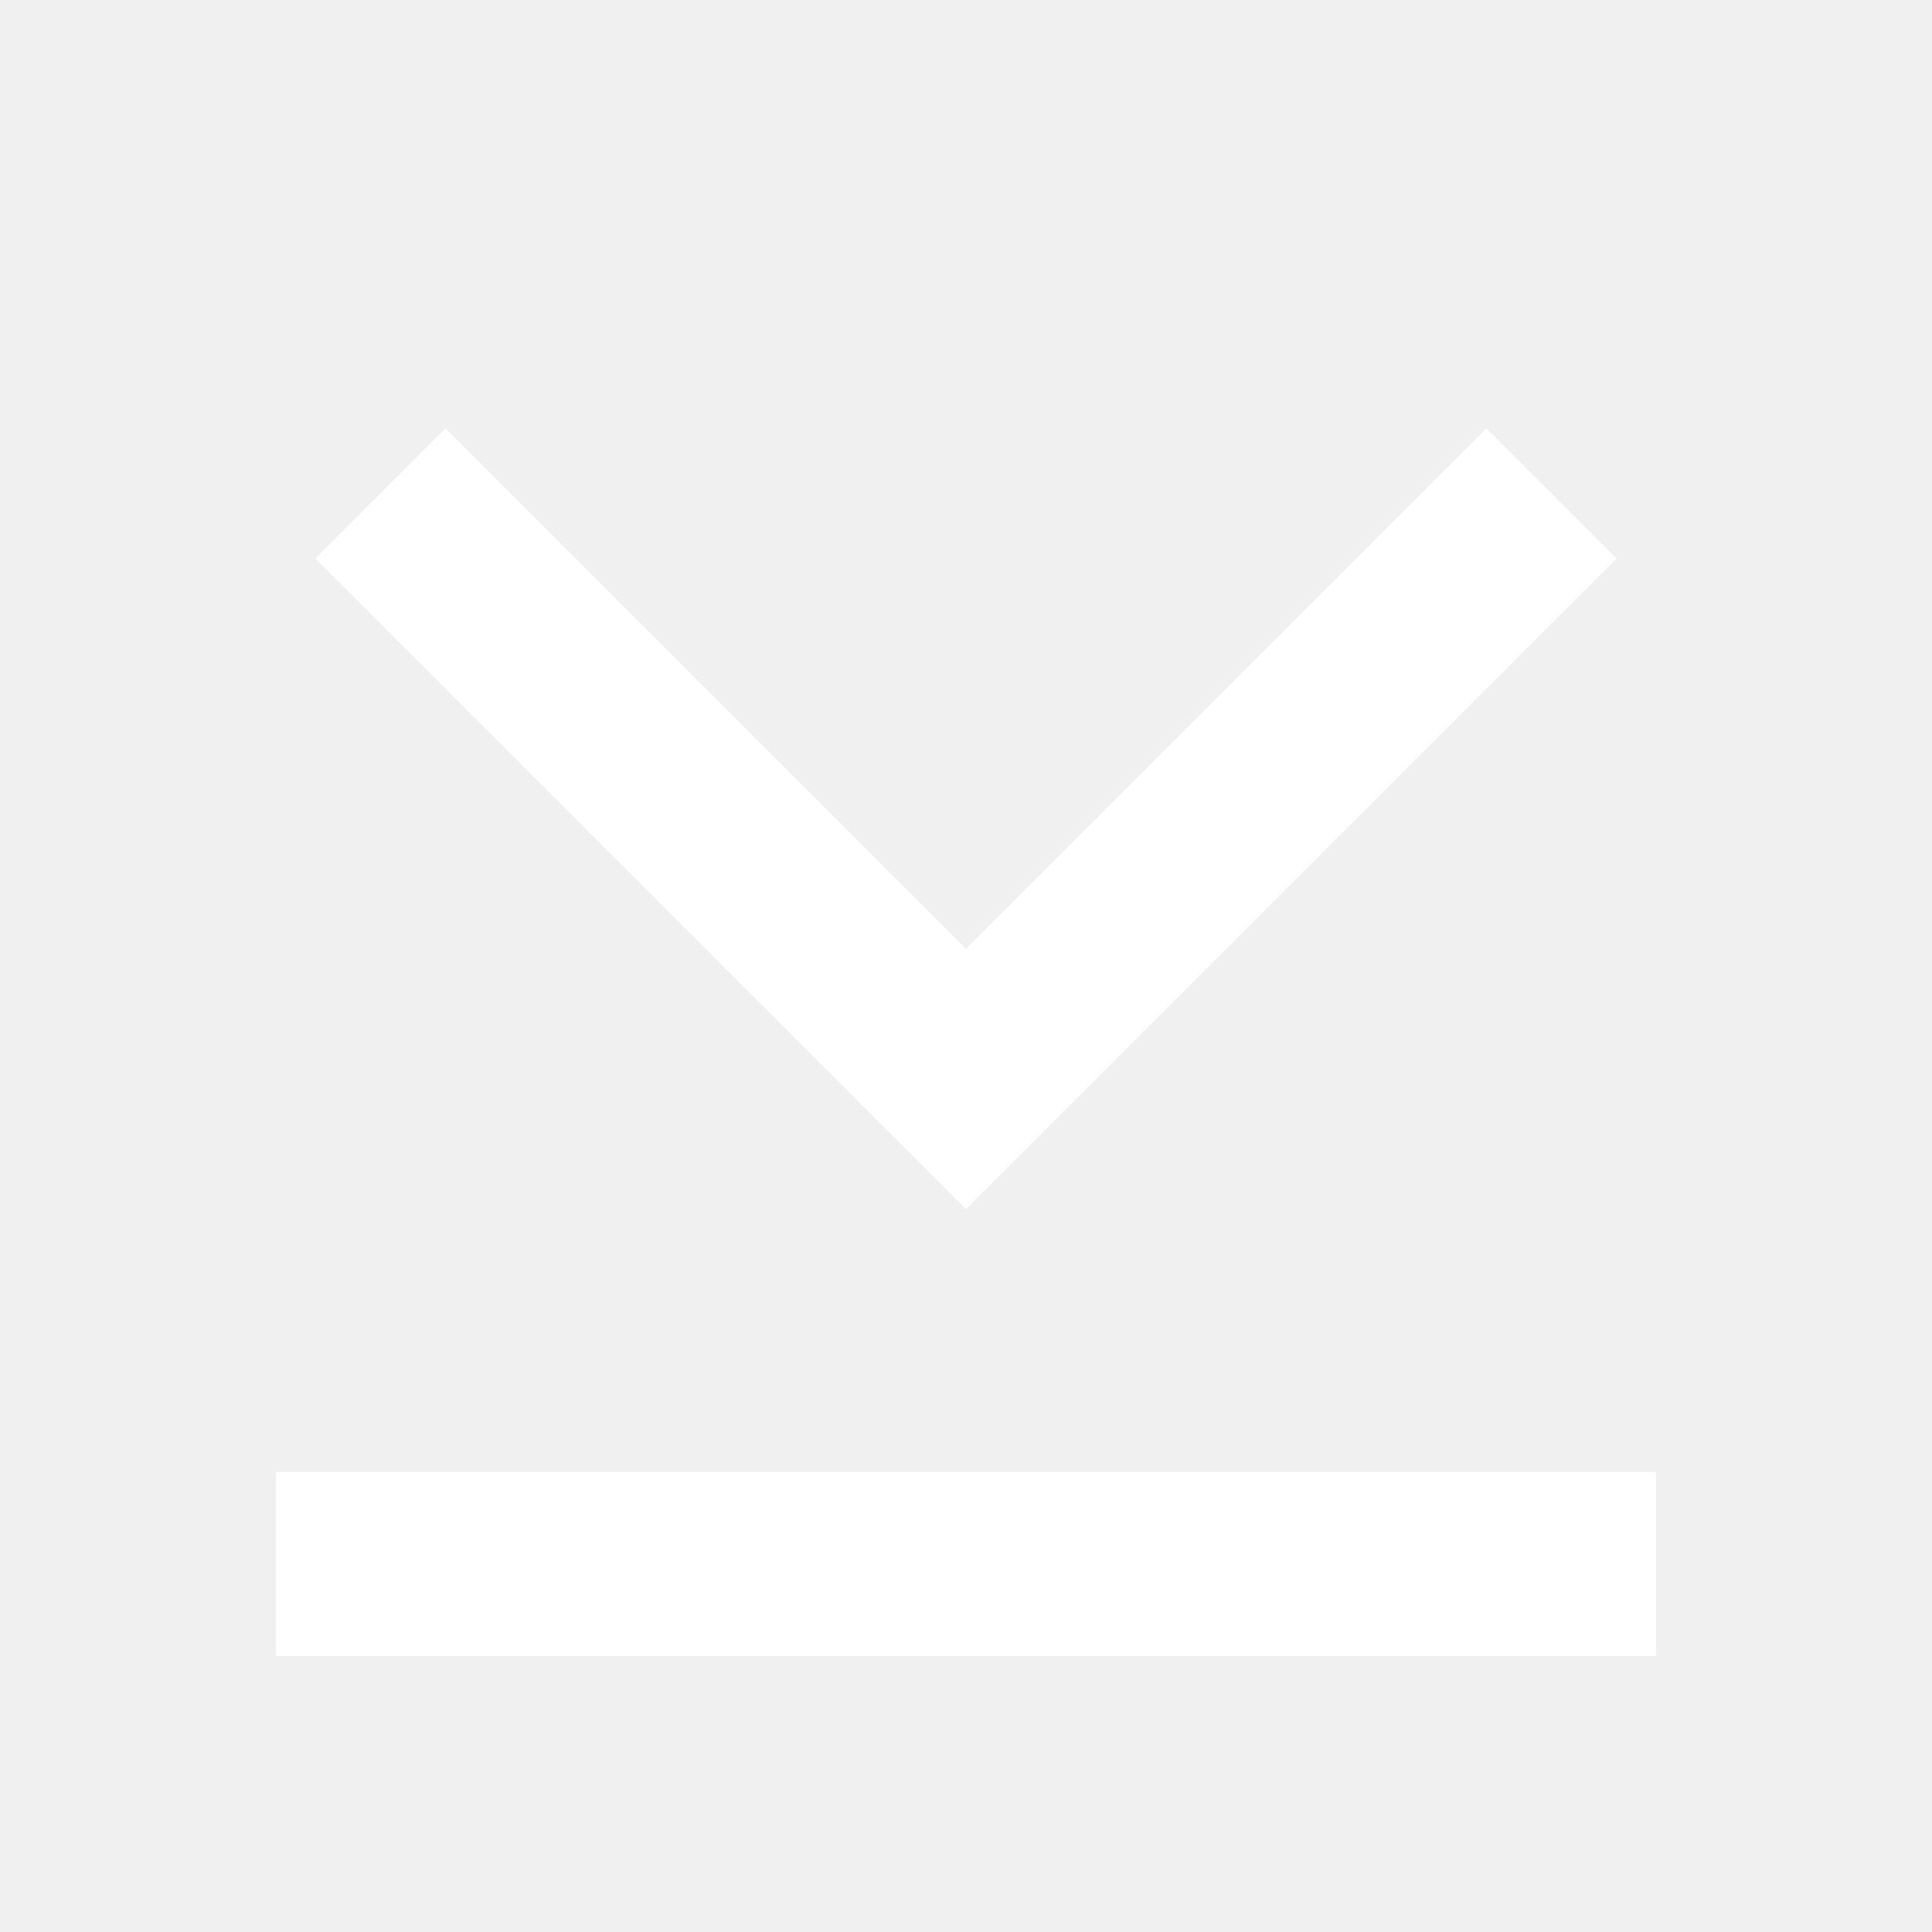
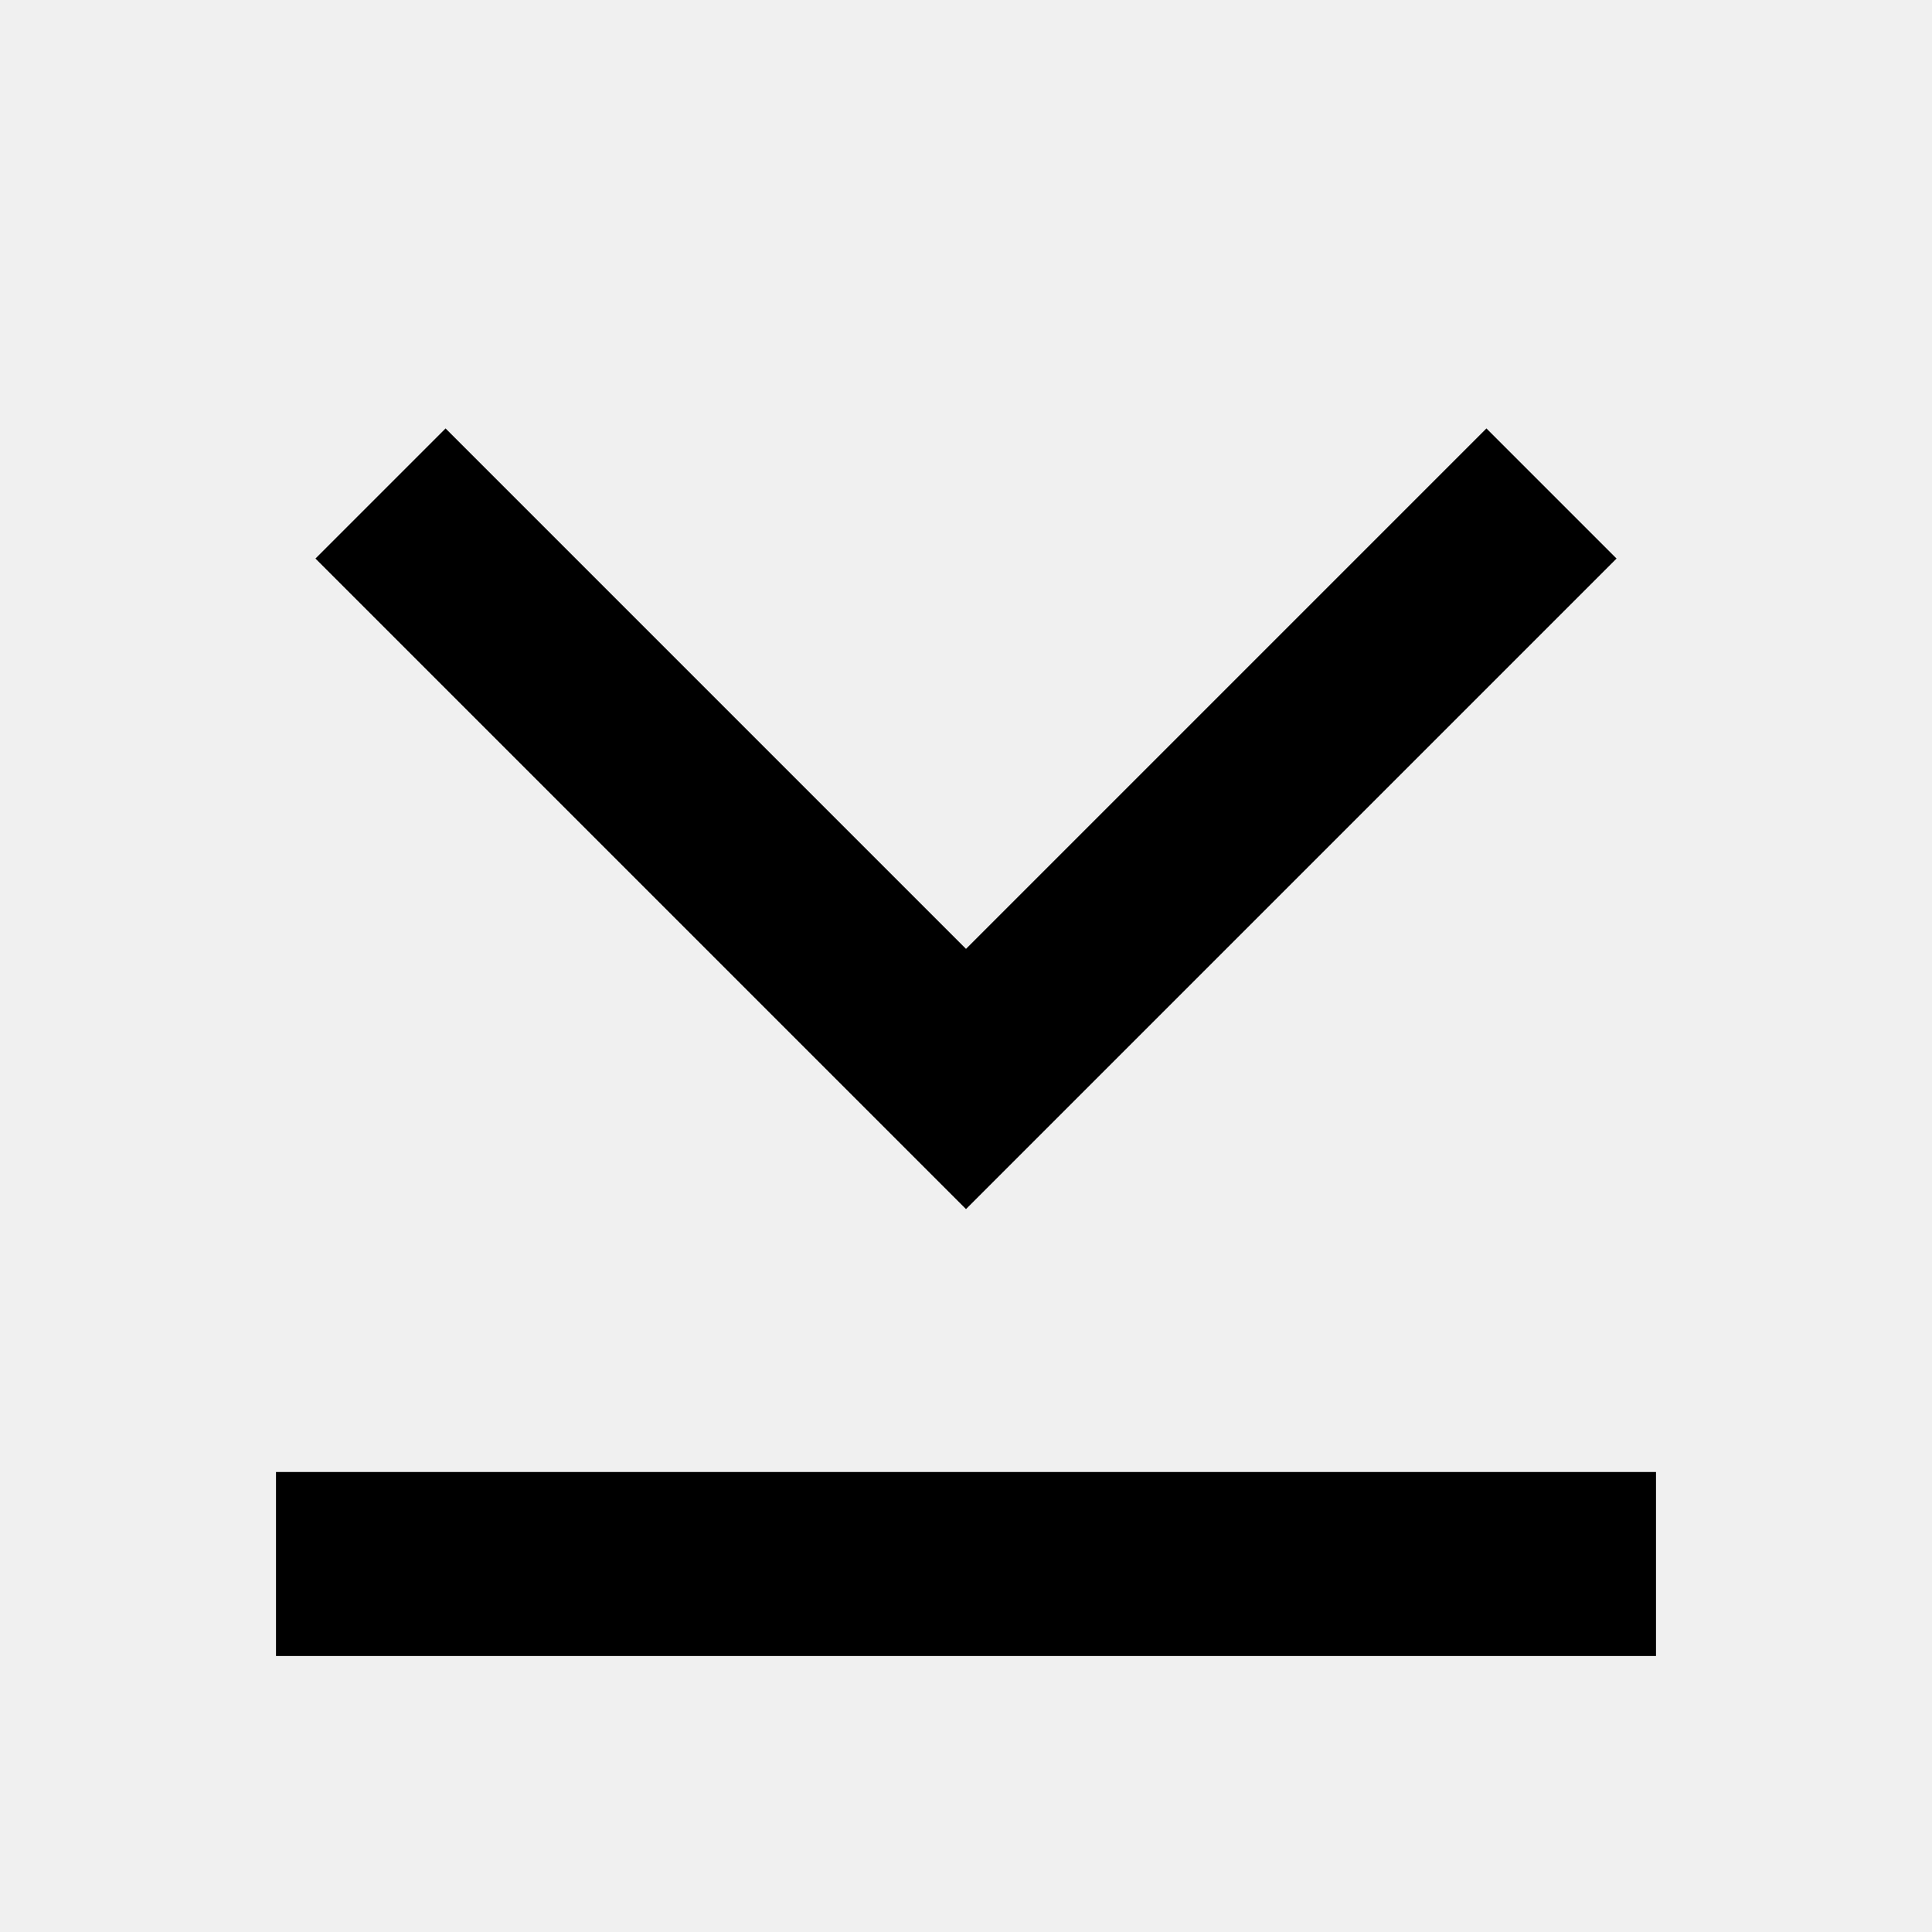
<svg xmlns="http://www.w3.org/2000/svg" width="21" height="21" fill="none">
-   <path fill="#fff" d="M3 16h15v2H3z" />
-   <path d="M16.864 5.364 10.5 11.728 4.136 5.364" stroke="#fff" stroke-width="2" />
+   <path fill="currentColor" d="M3 16h15v2H3z" />
+   <path d="M16.864 5.364 10.5 11.728 4.136 5.364" stroke="currentColor" stroke-width="2" />
</svg>
